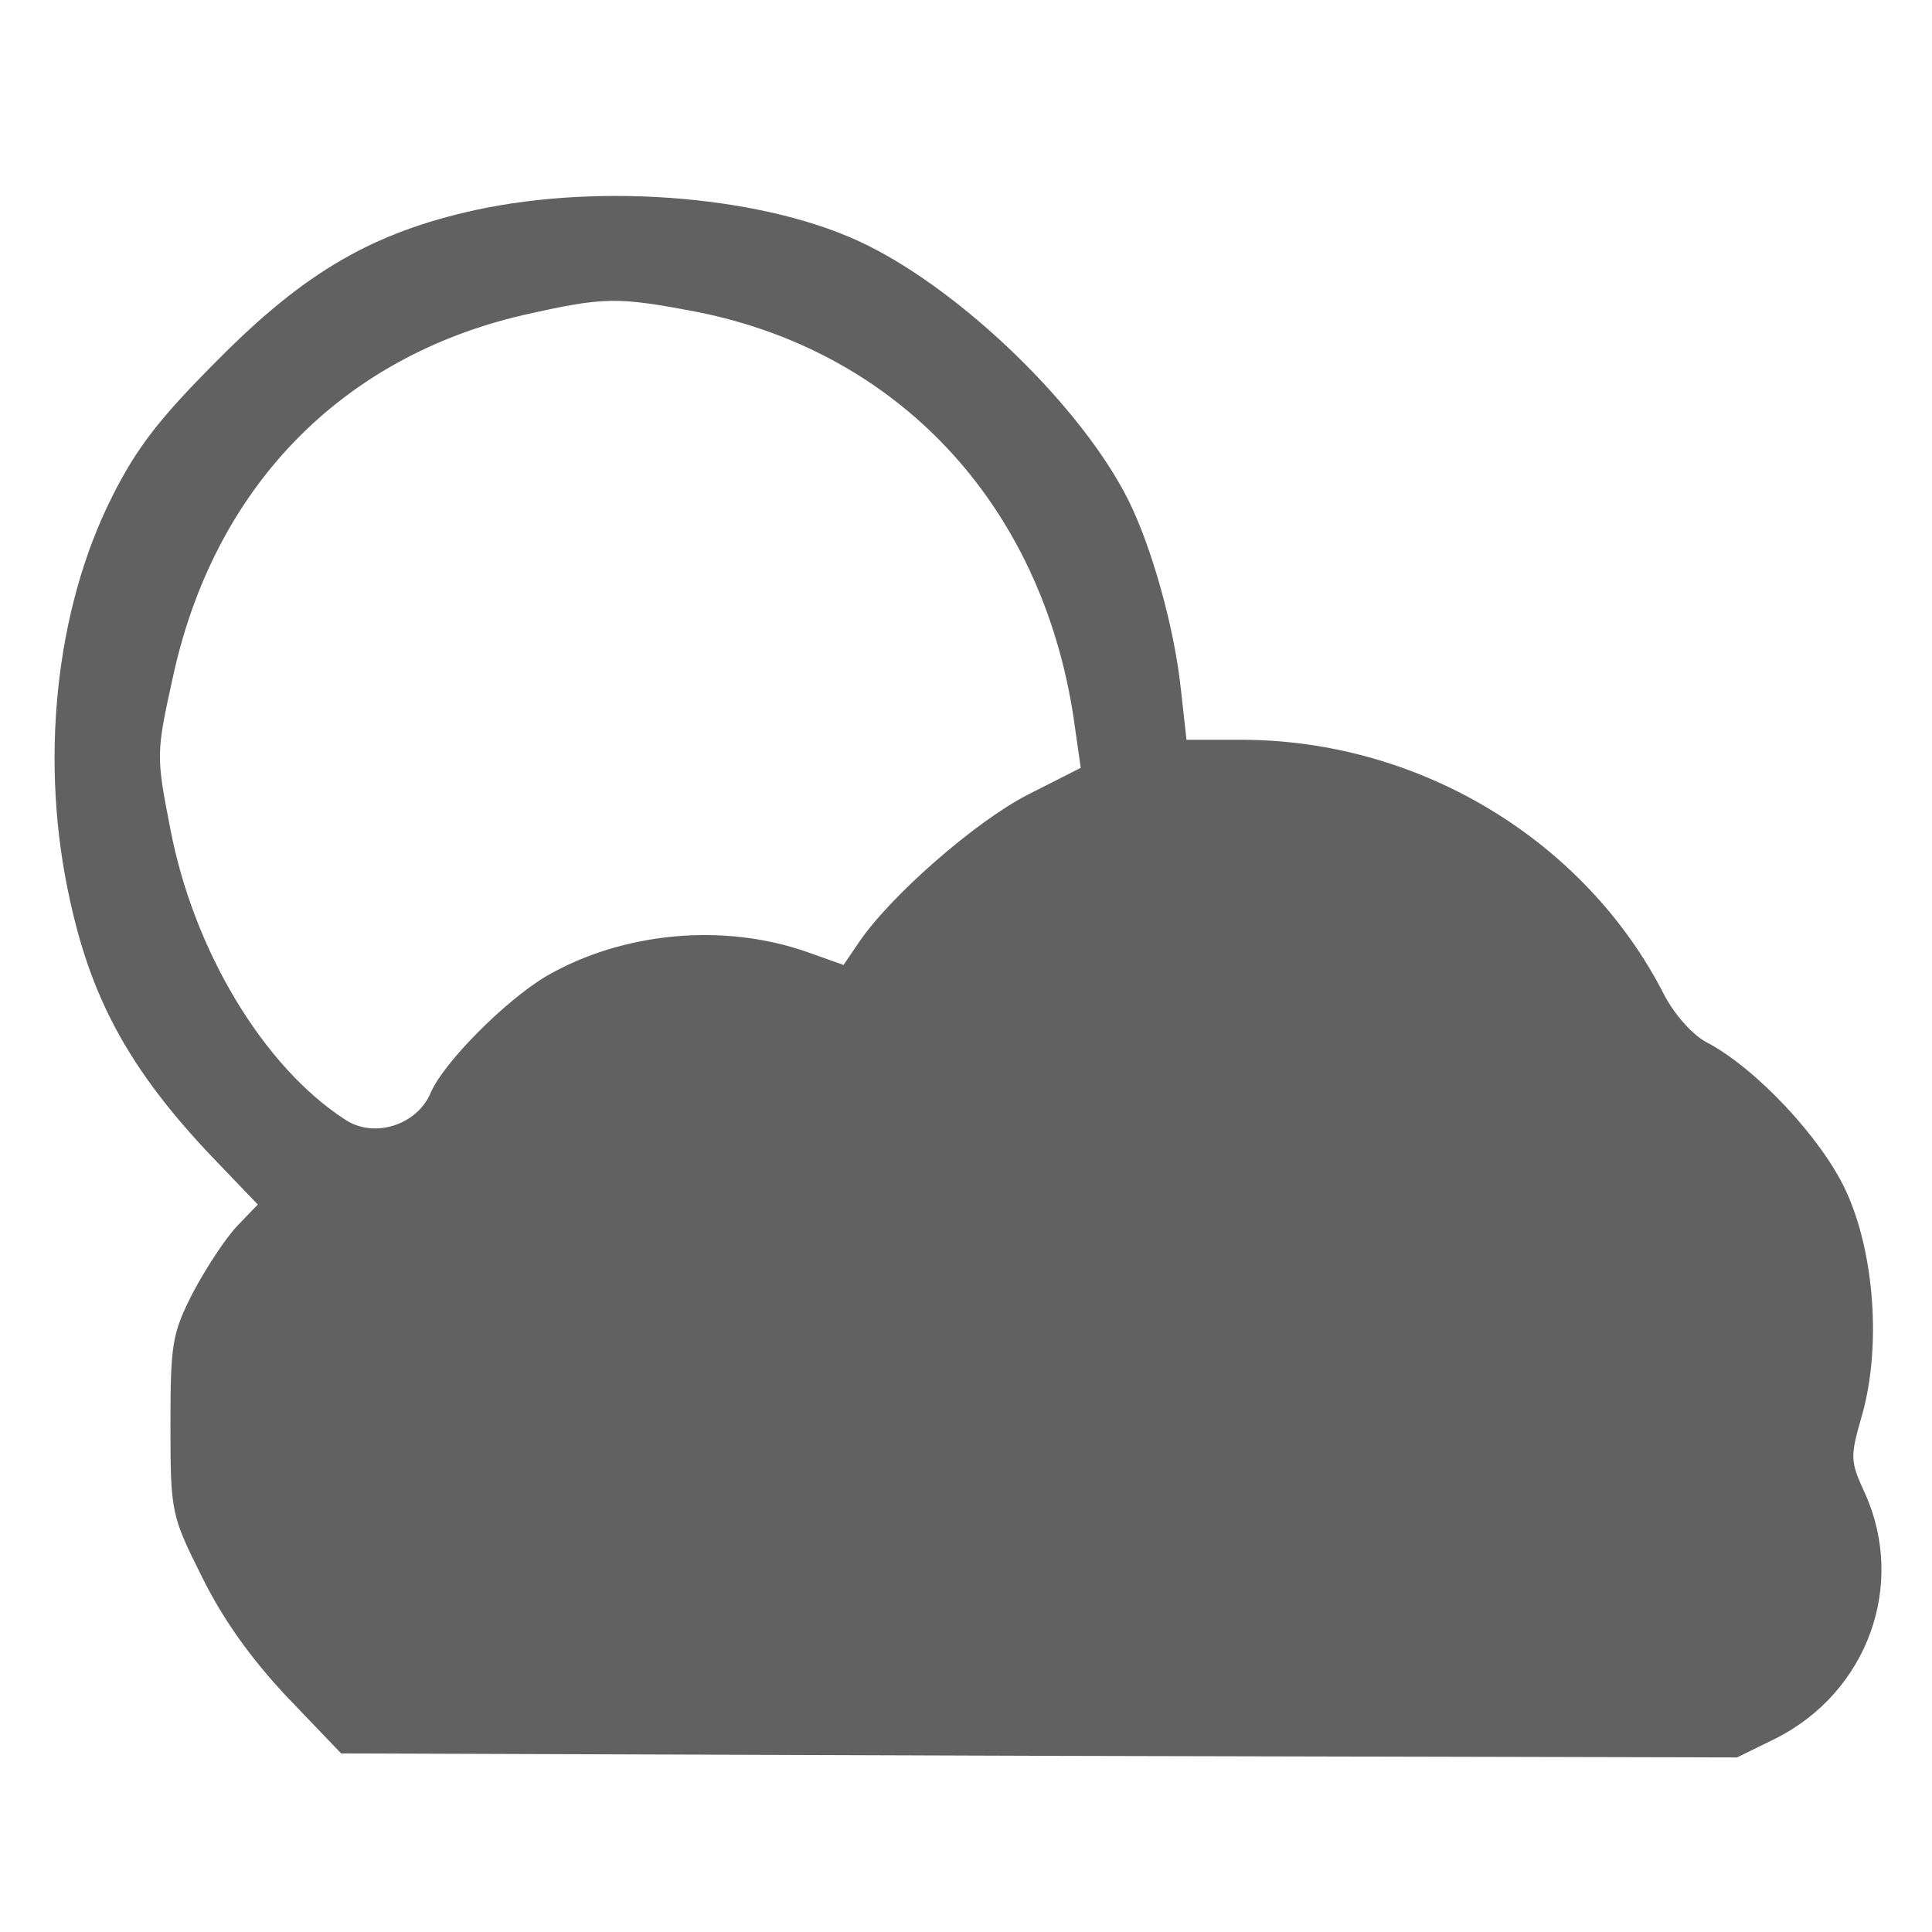
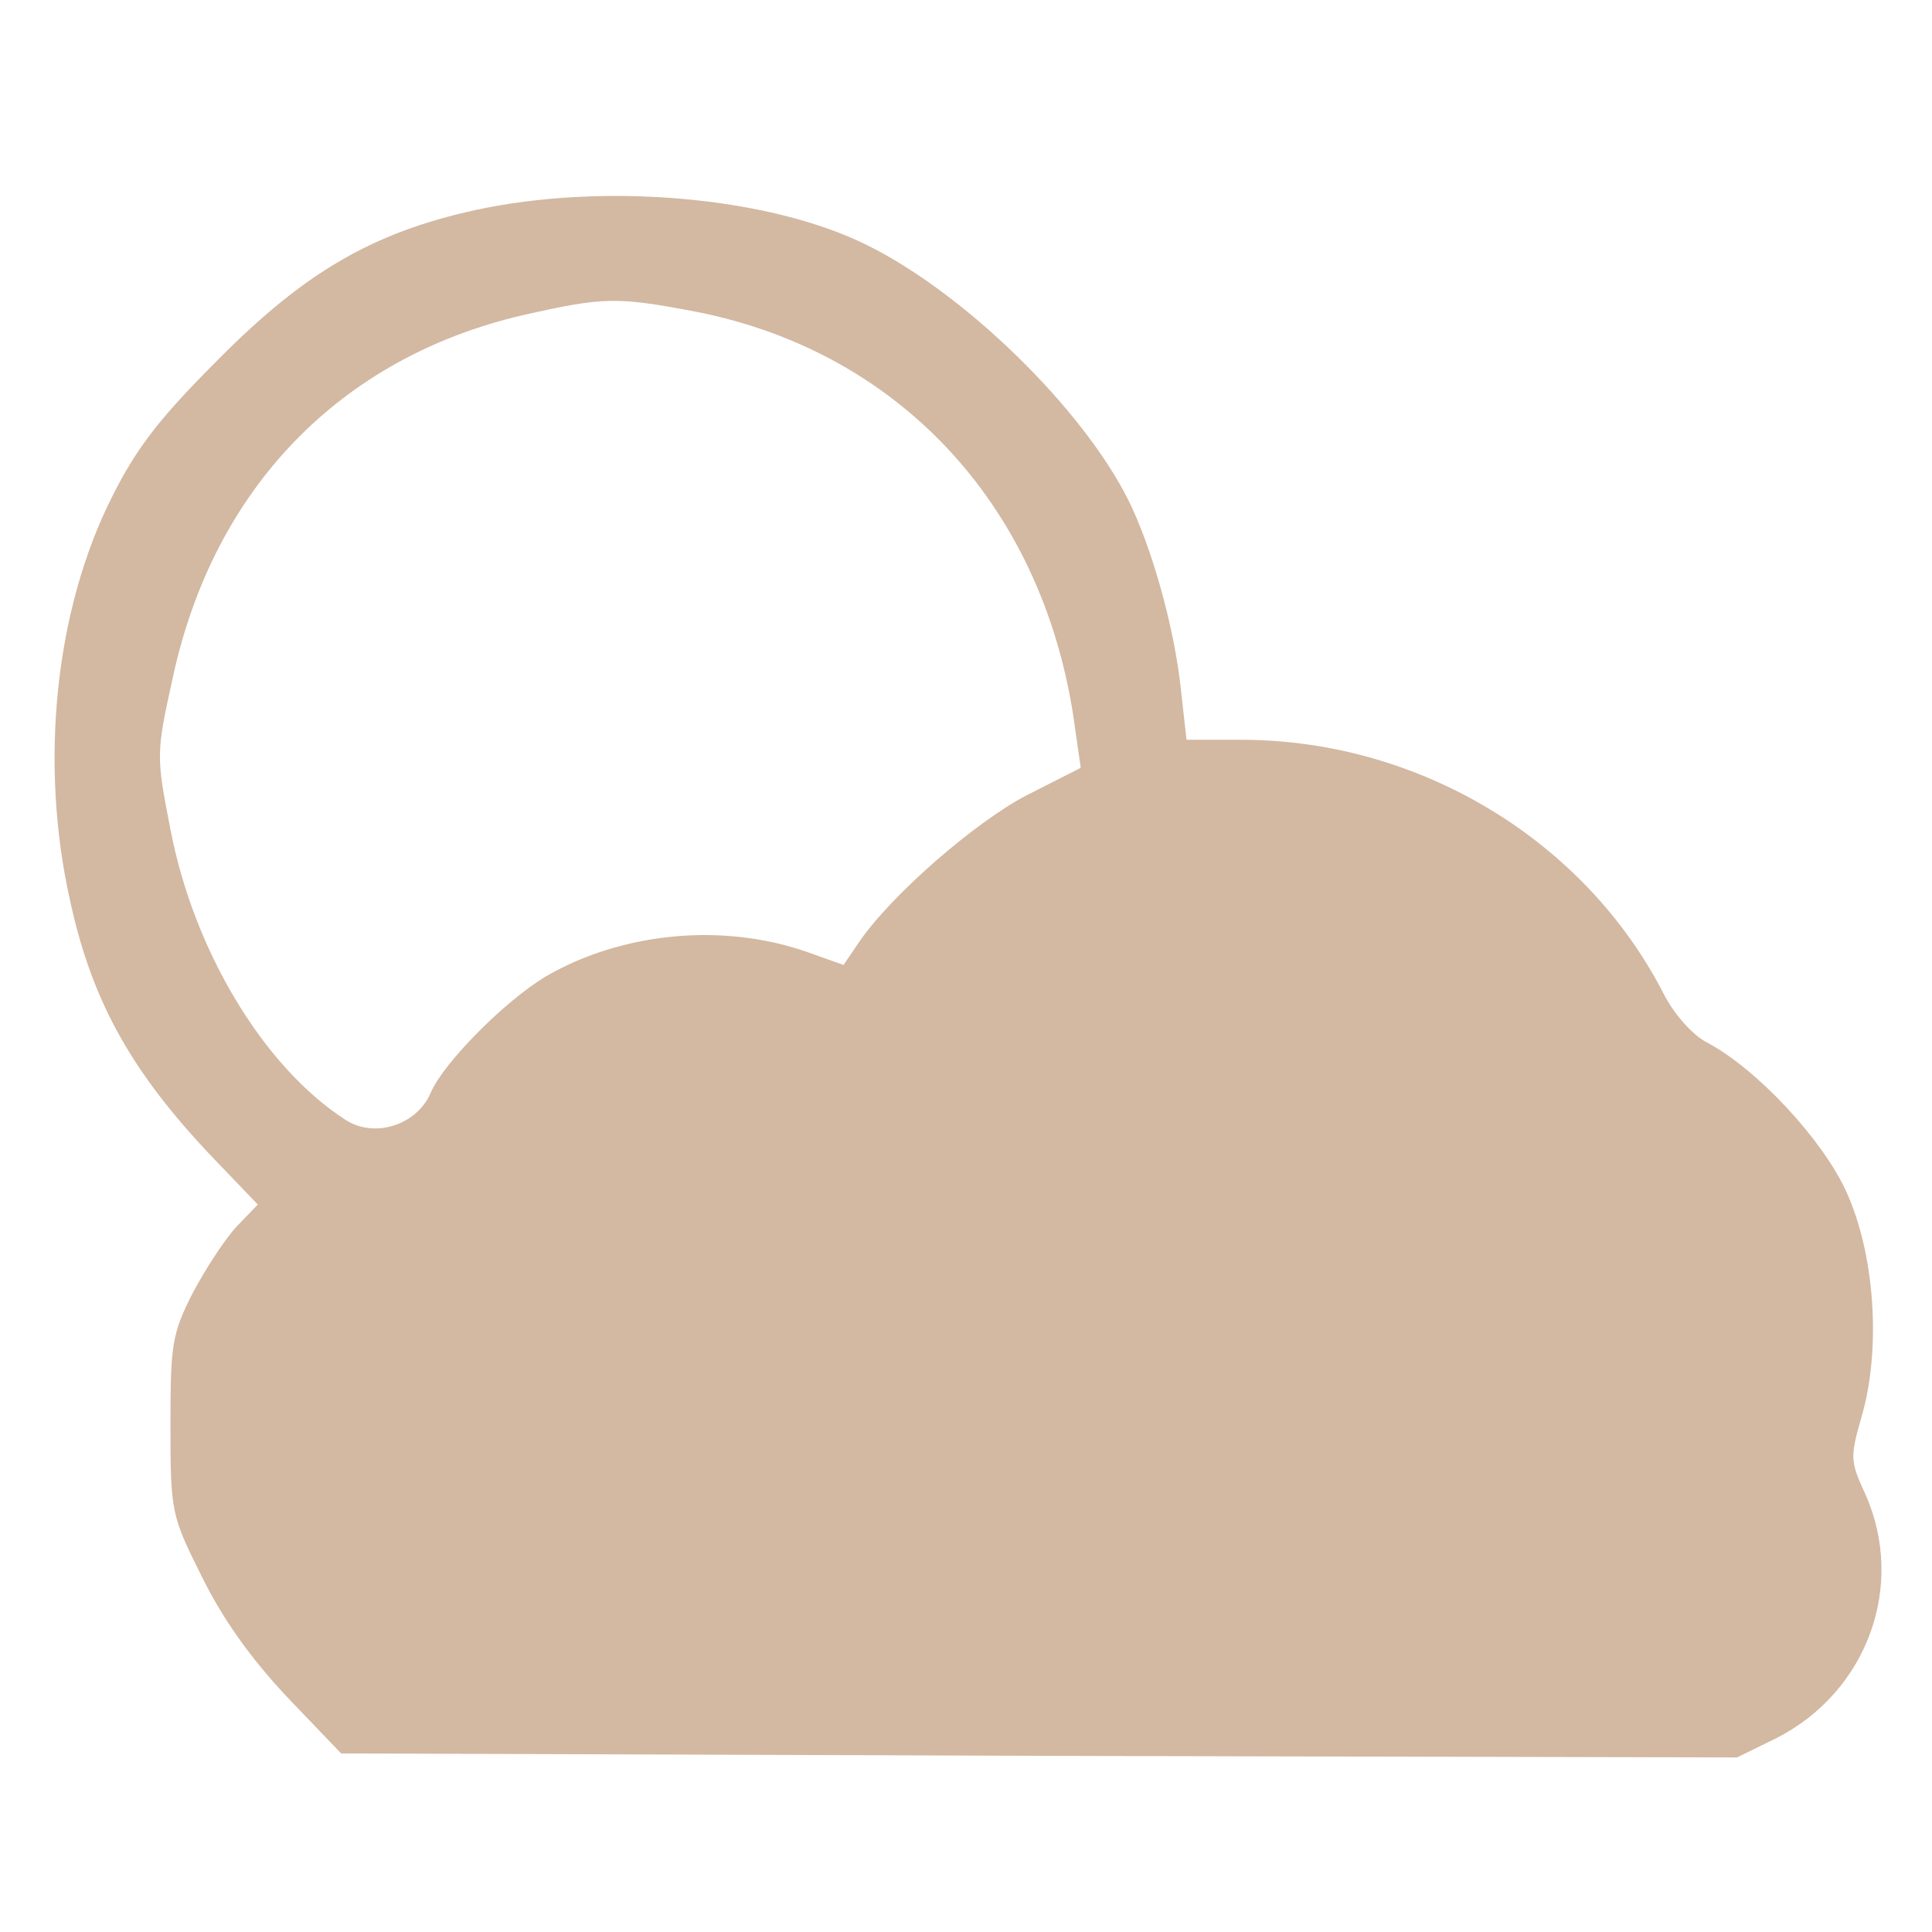
<svg xmlns="http://www.w3.org/2000/svg" version="1.0" width="500" height="500" preserveAspectRatio="xMidYMid meet" style="">
  <rect id="backgroundrect" width="100%" height="100%" x="0" y="0" fill="none" stroke="none" style="" class="" />
  <g class="currentLayer" style="">
-     <g transform="translate(0,415) scale(0.1,-0.1) " fill="#616161" stroke="none" id="svg_1" class="" fill-opacity="1">
-       <path d="M1229.174,3606.155 c-263.365,-58.065 -439.633,-159.678 -663.596,-385.715 c-151.383,-151.383 -211.521,-228.111 -275.807,-356.683 c-147.235,-292.397 -188.71,-688.481 -107.834,-1047.238 c58.065,-265.439 163.825,-452.075 389.863,-684.334 l95.392,-99.539 l-53.917,-55.991 c-31.106,-33.18 -80.876,-109.908 -114.056,-172.12 c-53.917,-105.761 -58.065,-132.719 -58.065,-342.167 c0,-226.038 2.074,-234.332 80.876,-391.937 c53.917,-109.908 126.498,-211.521 219.816,-311.061 l141.014,-147.235 l1806.226,-6.221 l1806.226,-4.147 l101.613,49.77 c236.406,120.277 335.946,396.084 230.185,632.49 c-39.401,85.023 -39.401,95.392 -8.295,203.226 c49.77,174.194 33.18,418.895 -41.475,580.647 c-62.212,134.793 -230.185,315.208 -358.757,383.642 c-37.327,18.664 -85.023,72.581 -111.982,124.424 c-203.226,398.158 -630.417,657.375 -1088.713,659.449 l-147.235,0 l-14.516,130.646 c-16.59,157.604 -74.655,367.052 -136.867,491.476 c-120.277,238.48 -423.043,532.951 -673.965,657.375 c-252.996,126.498 -682.26,163.825 -1016.132,91.245 zm574.426,-263.365 c532.951,-105.761 904.15,-514.287 978.805,-1078.344 l14.516,-101.613 l-138.94,-70.507 c-132.719,-68.433 -352.536,-259.217 -435.485,-381.568 l-39.401,-58.065 l-93.318,33.18 c-217.743,76.728 -479.034,51.843 -676.039,-62.212 c-107.834,-64.286 -265.439,-223.964 -298.618,-300.692 c-35.254,-85.023 -147.235,-120.277 -221.89,-70.507 c-211.521,136.867 -391.937,437.559 -452.075,750.693 c-37.327,190.784 -37.327,197.005 6.221,394.01 c105.761,489.402 433.411,827.422 906.224,937.33 c211.521,47.696 242.627,47.696 450.001,8.295 z" id="svg_2" fill="#616161" />
+     <g transform="translate(0,415) scale(0.1,-0.1) " fill="#d3b8a2" stroke="none" id="svg_1" class="selected" fill-opacity="1">
+       <path d="M1229.174,3606.155 c-263.365,-58.065 -439.633,-159.678 -663.596,-385.715 c-151.383,-151.383 -211.521,-228.111 -275.807,-356.683 c-147.235,-292.397 -188.71,-688.481 -107.834,-1047.238 c58.065,-265.439 163.825,-452.075 389.863,-684.334 l95.392,-99.539 l-53.917,-55.991 c-31.106,-33.18 -80.876,-109.908 -114.056,-172.12 c-53.917,-105.761 -58.065,-132.719 -58.065,-342.167 c0,-226.038 2.074,-234.332 80.876,-391.937 c53.917,-109.908 126.498,-211.521 219.816,-311.061 l141.014,-147.235 l1806.226,-6.221 l1806.226,-4.147 l101.613,49.77 c236.406,120.277 335.946,396.084 230.185,632.49 c-39.401,85.023 -39.401,95.392 -8.295,203.226 c49.77,174.194 33.18,418.895 -41.475,580.647 c-62.212,134.793 -230.185,315.208 -358.757,383.642 c-37.327,18.664 -85.023,72.581 -111.982,124.424 c-203.226,398.158 -630.417,657.375 -1088.713,659.449 l-147.235,0 l-14.516,130.646 c-16.59,157.604 -74.655,367.052 -136.867,491.476 c-120.277,238.48 -423.043,532.951 -673.965,657.375 c-252.996,126.498 -682.26,163.825 -1016.132,91.245 zm574.426,-263.365 c532.951,-105.761 904.15,-514.287 978.805,-1078.344 l14.516,-101.613 l-138.94,-70.507 c-132.719,-68.433 -352.536,-259.217 -435.485,-381.568 l-39.401,-58.065 l-93.318,33.18 c-217.743,76.728 -479.034,51.843 -676.039,-62.212 c-107.834,-64.286 -265.439,-223.964 -298.618,-300.692 c-35.254,-85.023 -147.235,-120.277 -221.89,-70.507 c-211.521,136.867 -391.937,437.559 -452.075,750.693 c-37.327,190.784 -37.327,197.005 6.221,394.01 c105.761,489.402 433.411,827.422 906.224,937.33 c211.521,47.696 242.627,47.696 450.001,8.295 z" id="svg_2" fill="#d3b8a2" />
    </g>
  </g>
</svg>
